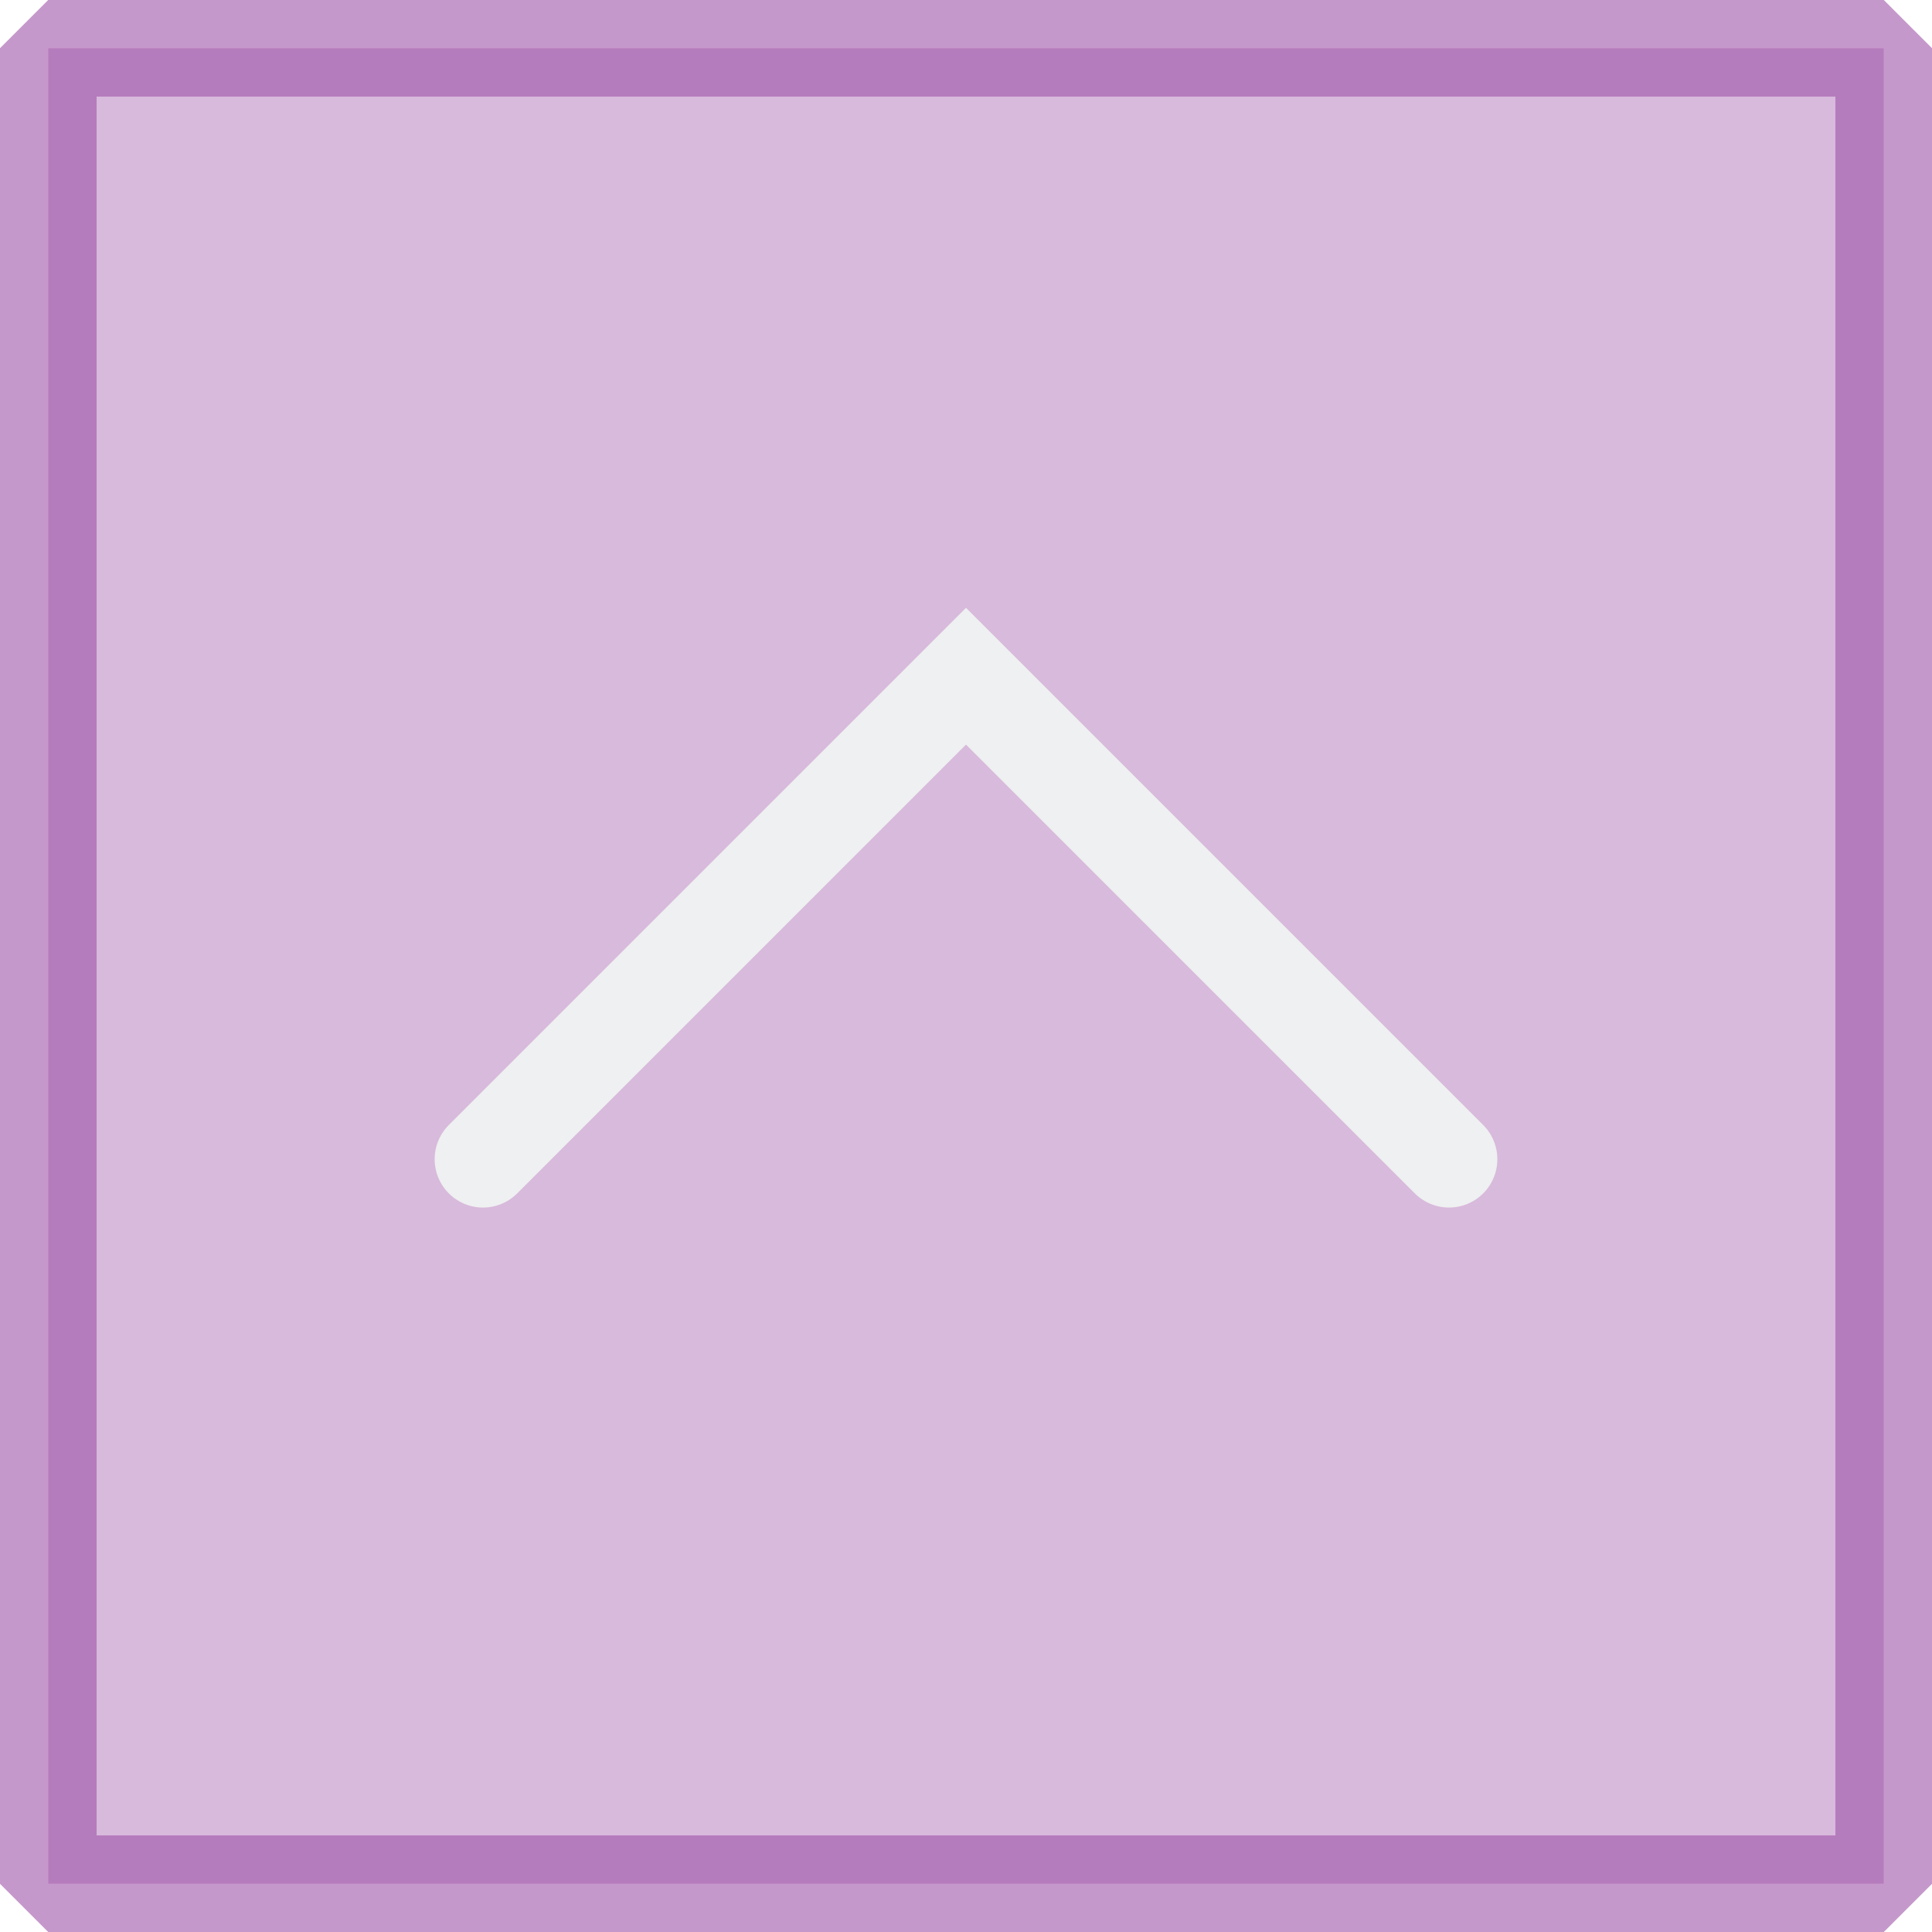
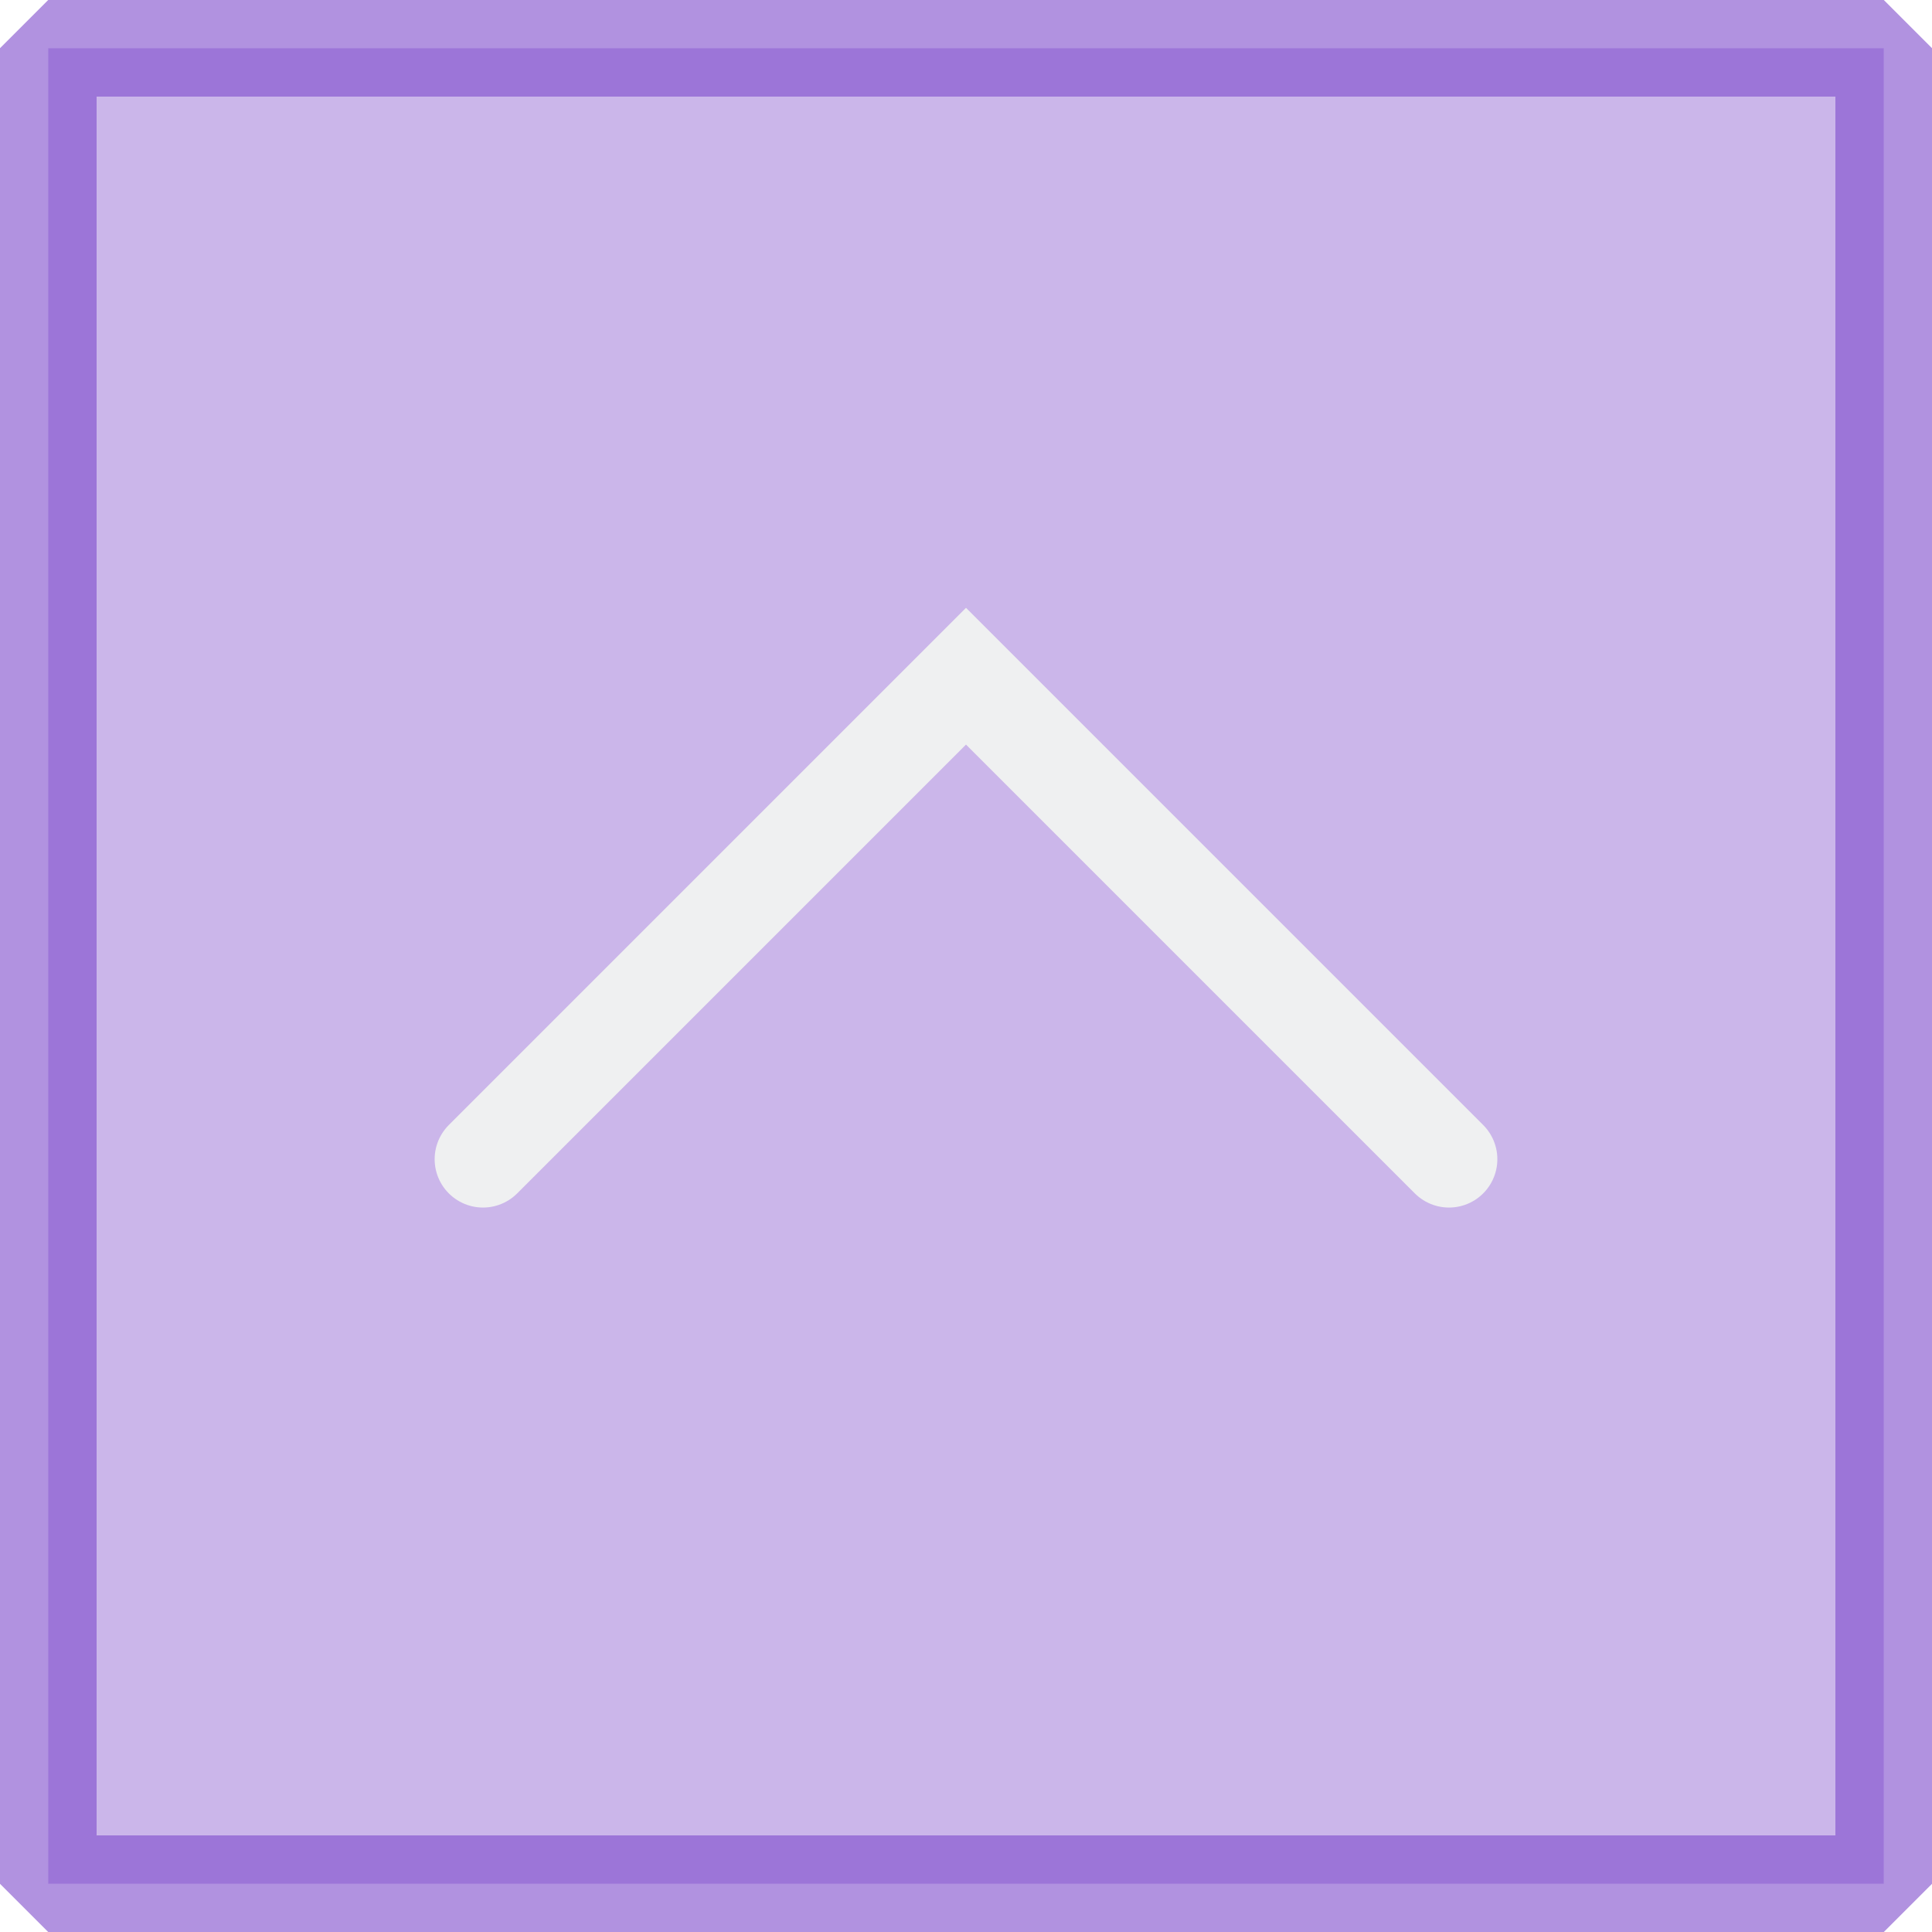
<svg xmlns="http://www.w3.org/2000/svg" viewBox="0 0 50 50" version="1.2" baseProfile="tiny">
  <defs>
</defs>
  <g fill="none" stroke="black" stroke-width="1" fill-rule="evenodd" stroke-linecap="square" stroke-linejoin="bevel">
    <g fill="none" stroke="#000000" stroke-opacity="1" stroke-width="1" stroke-linecap="square" stroke-linejoin="bevel" transform="matrix(1,0,0,1,0,0)" font-family="Geist" font-size="10" font-weight="400" font-style="normal">
</g>
-     <g fill="#9f54a8" fill-opacity="0.4" stroke="#9f54a8" stroke-opacity="0.6" stroke-width="2.502" stroke-linecap="square" stroke-linejoin="bevel" transform="matrix(1,0,0,1,2.5,2.5)" font-family="Geist" font-size="10" font-weight="400" font-style="normal">
+     <g fill="#7d4acc" fill-opacity="0.4" stroke="#7d4acc" stroke-opacity="0.6" stroke-width="2.502" stroke-linecap="square" stroke-linejoin="bevel" transform="matrix(1,0,0,1,2.5,2.5)" font-family="Geist" font-size="10" font-weight="400" font-style="normal">
      <rect x="-1.251" y="-1.251" width="47.502" height="47.502" />
    </g>
    <g fill="none" stroke="#000000" stroke-opacity="1" stroke-width="1" stroke-linecap="square" stroke-linejoin="bevel" transform="matrix(1,0,0,1,0,0)" font-family="Geist" font-size="10" font-weight="400" font-style="normal">
</g>
    <g fill="none" stroke="#eff0f1" stroke-opacity="1" stroke-width="1.001" stroke-linecap="square" stroke-linejoin="bevel" transform="matrix(2.5,0,0,2.5,2.5,2.5)" font-family="Geist" font-size="10" font-weight="400" font-style="normal">
</g>
    <g fill="none" stroke="#eff0f1" stroke-opacity="1" stroke-width="1.001" stroke-linecap="round" stroke-linejoin="miter" stroke-miterlimit="2" transform="matrix(2.5,0,0,2.5,2.5,2.5)" font-family="Geist" font-size="10" font-weight="400" font-style="normal">
      <polyline fill="none" vector-effect="none" points="4,11 9,6 14,11 " />
    </g>
    <g fill="none" stroke="#eff0f1" stroke-opacity="1" stroke-width="1.001" stroke-linecap="square" stroke-linejoin="bevel" transform="matrix(2.5,0,0,2.5,2.5,2.5)" font-family="Geist" font-size="10" font-weight="400" font-style="normal">
</g>
    <g fill="none" stroke="#000000" stroke-opacity="1" stroke-width="1" stroke-linecap="square" stroke-linejoin="bevel" transform="matrix(1,0,0,1,0,0)" font-family="Geist" font-size="10" font-weight="400" font-style="normal">
</g>
  </g>
</svg>
